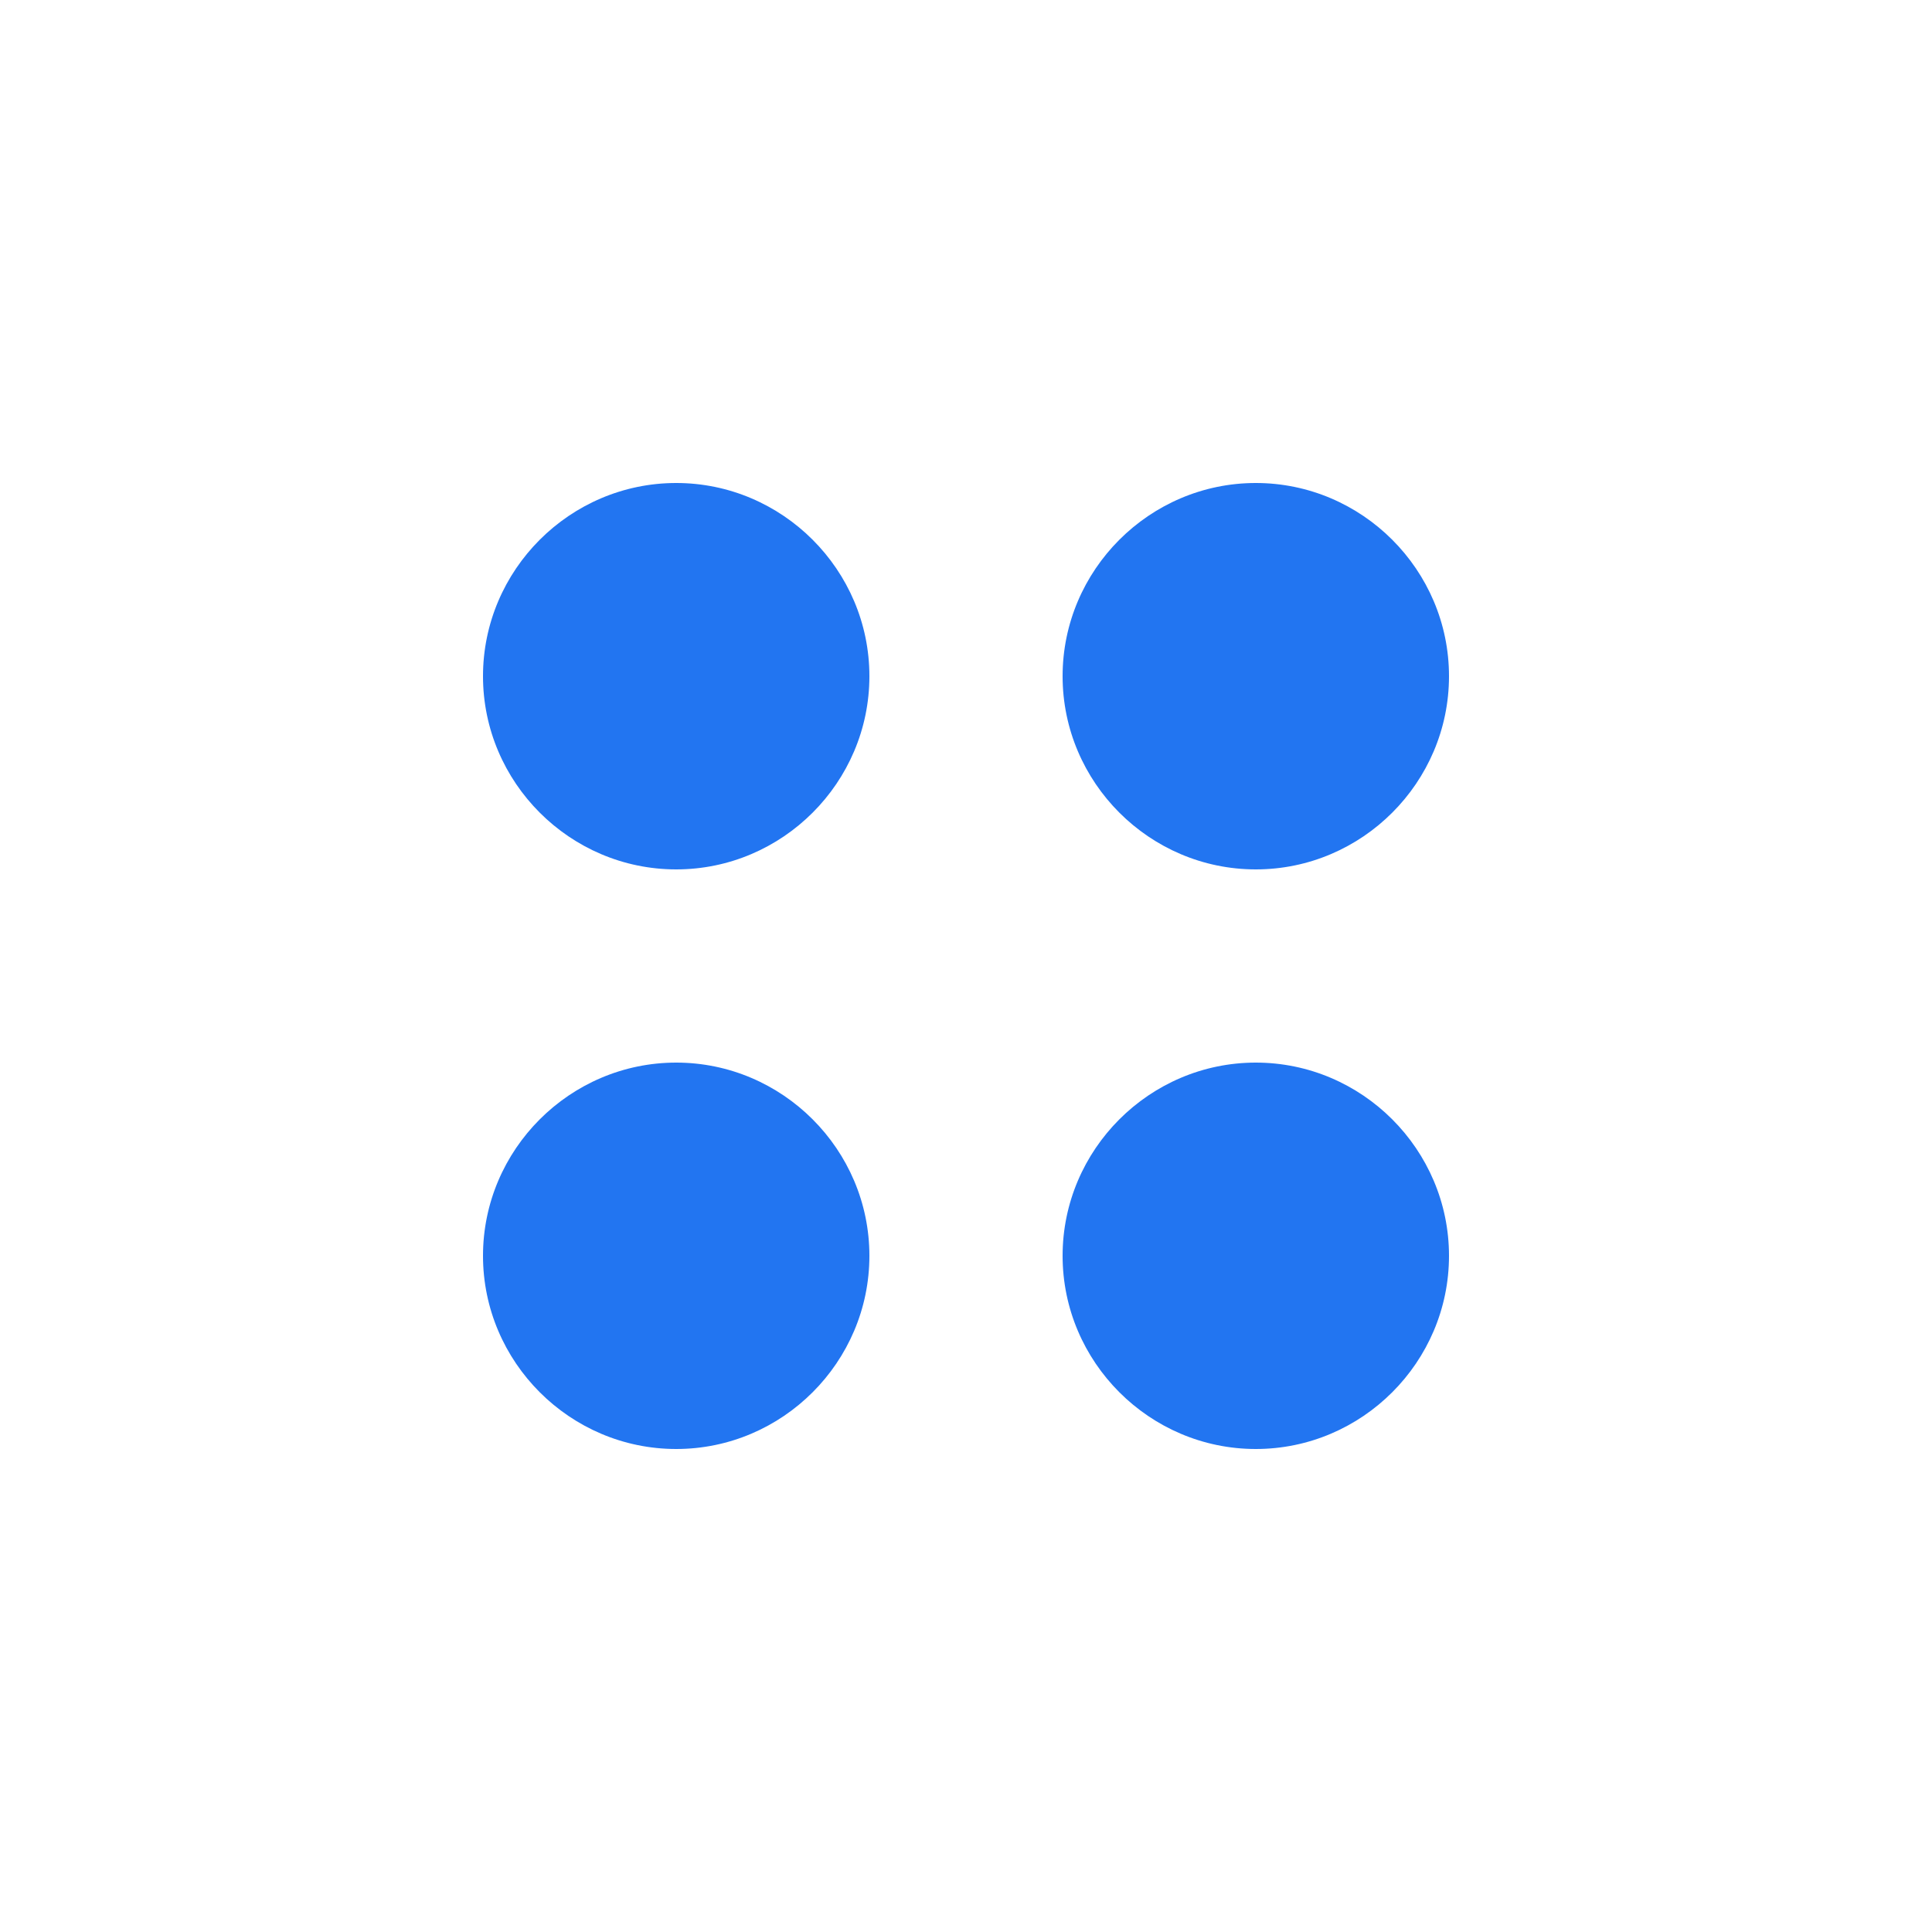
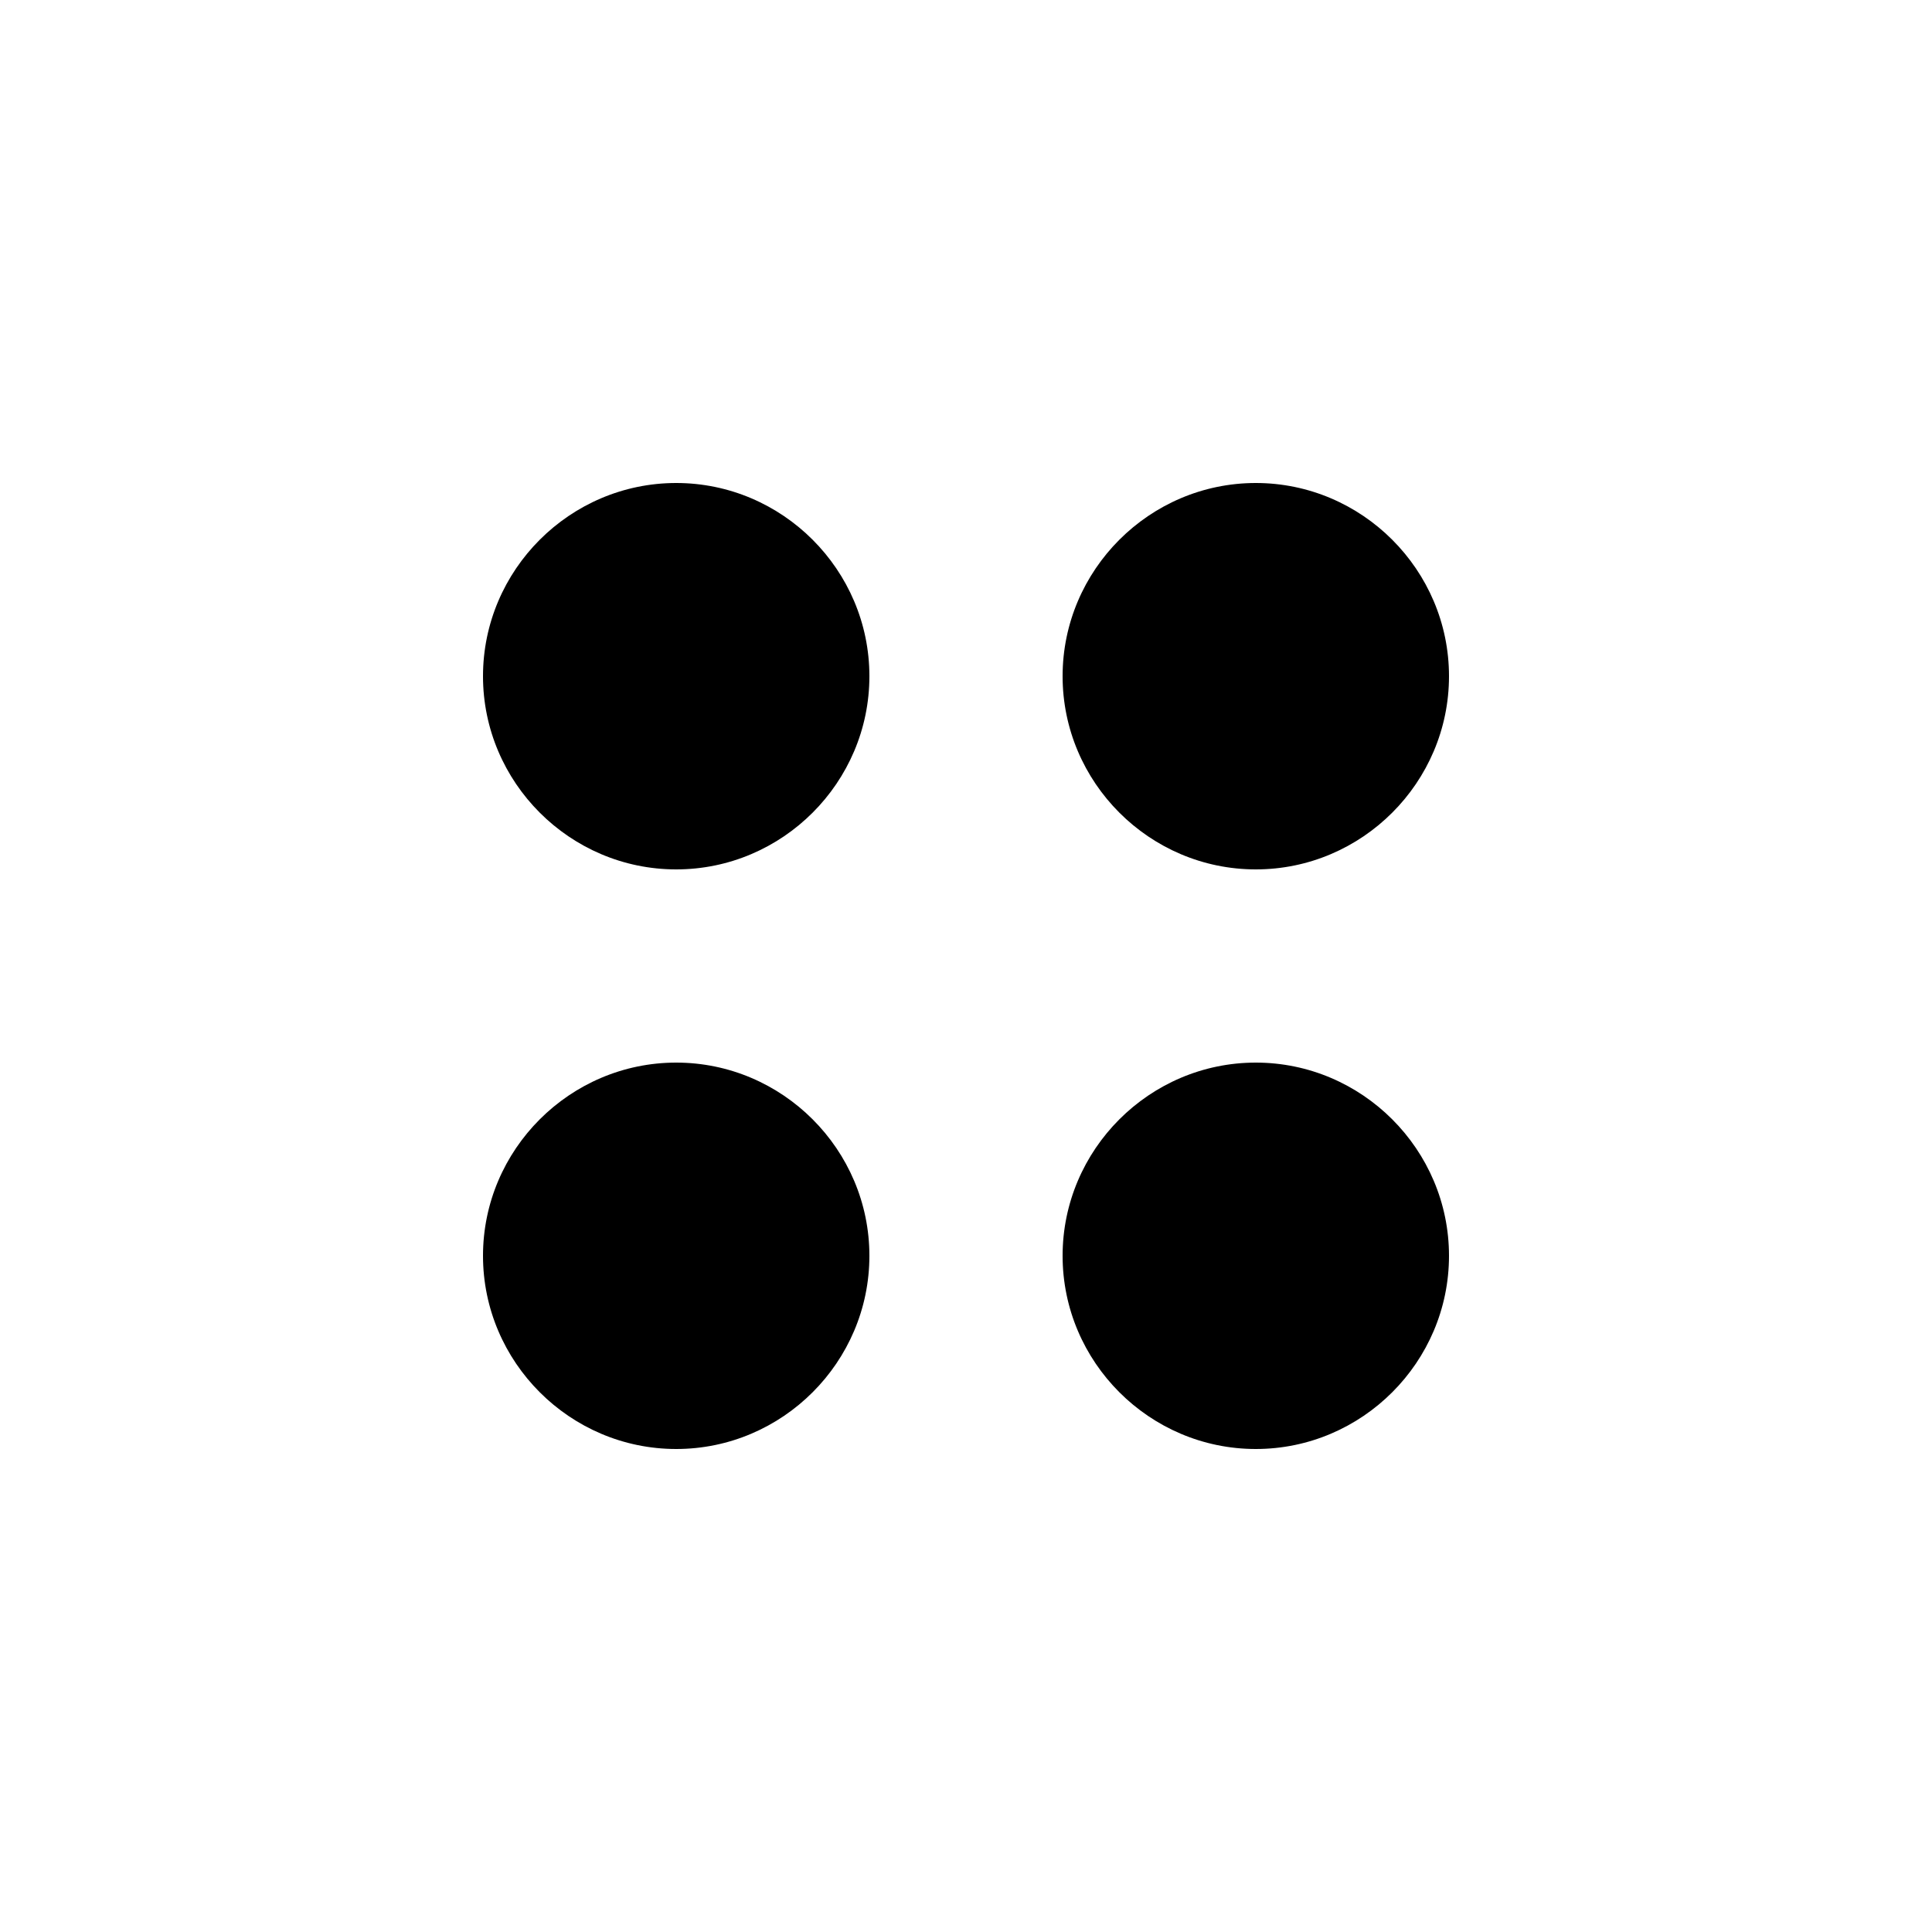
<svg xmlns="http://www.w3.org/2000/svg" height="24" viewBox="0 0 24 24" width="24">
  <g fill="none" fill-rule="evenodd">
    <path d="m0 0h24v24h-24z" fill="none" />
-     <path d="m8.4 13.2c-1.32 0-2.4 1.08-2.4 2.4s1.08 2.4 2.4 2.4 2.4-1.08 2.4-2.4-1.08-2.4-2.4-2.4zm0-7.2c-1.32 0-2.4 1.08-2.4 2.4s1.08 2.4 2.4 2.4 2.4-1.08 2.4-2.4-1.08-2.4-2.4-2.4zm7.2 4.8c1.32 0 2.4-1.08 2.4-2.4s-1.08-2.4-2.4-2.4-2.4 1.08-2.4 2.4 1.08 2.4 2.4 2.4zm0 2.4c-1.32 0-2.4 1.08-2.4 2.4s1.08 2.4 2.4 2.4 2.4-1.08 2.4-2.4-1.08-2.4-2.4-2.4z" fill="#2275f1" fill-rule="nonzero" />
+     <path d="m8.4 13.2c-1.32 0-2.4 1.08-2.4 2.4s1.08 2.4 2.4 2.4 2.4-1.08 2.4-2.4-1.08-2.4-2.4-2.4zm0-7.2c-1.32 0-2.4 1.08-2.4 2.4s1.08 2.4 2.4 2.4 2.4-1.08 2.4-2.4-1.08-2.4-2.4-2.4zm7.2 4.8c1.32 0 2.4-1.08 2.4-2.4s-1.08-2.4-2.4-2.4-2.4 1.08-2.4 2.4 1.08 2.4 2.4 2.4zm0 2.4c-1.32 0-2.4 1.08-2.4 2.4s1.08 2.4 2.4 2.4 2.4-1.08 2.4-2.4-1.08-2.4-2.4-2.4z" fill="#000" fill-rule="nonzero" />
  </g>
</svg>
